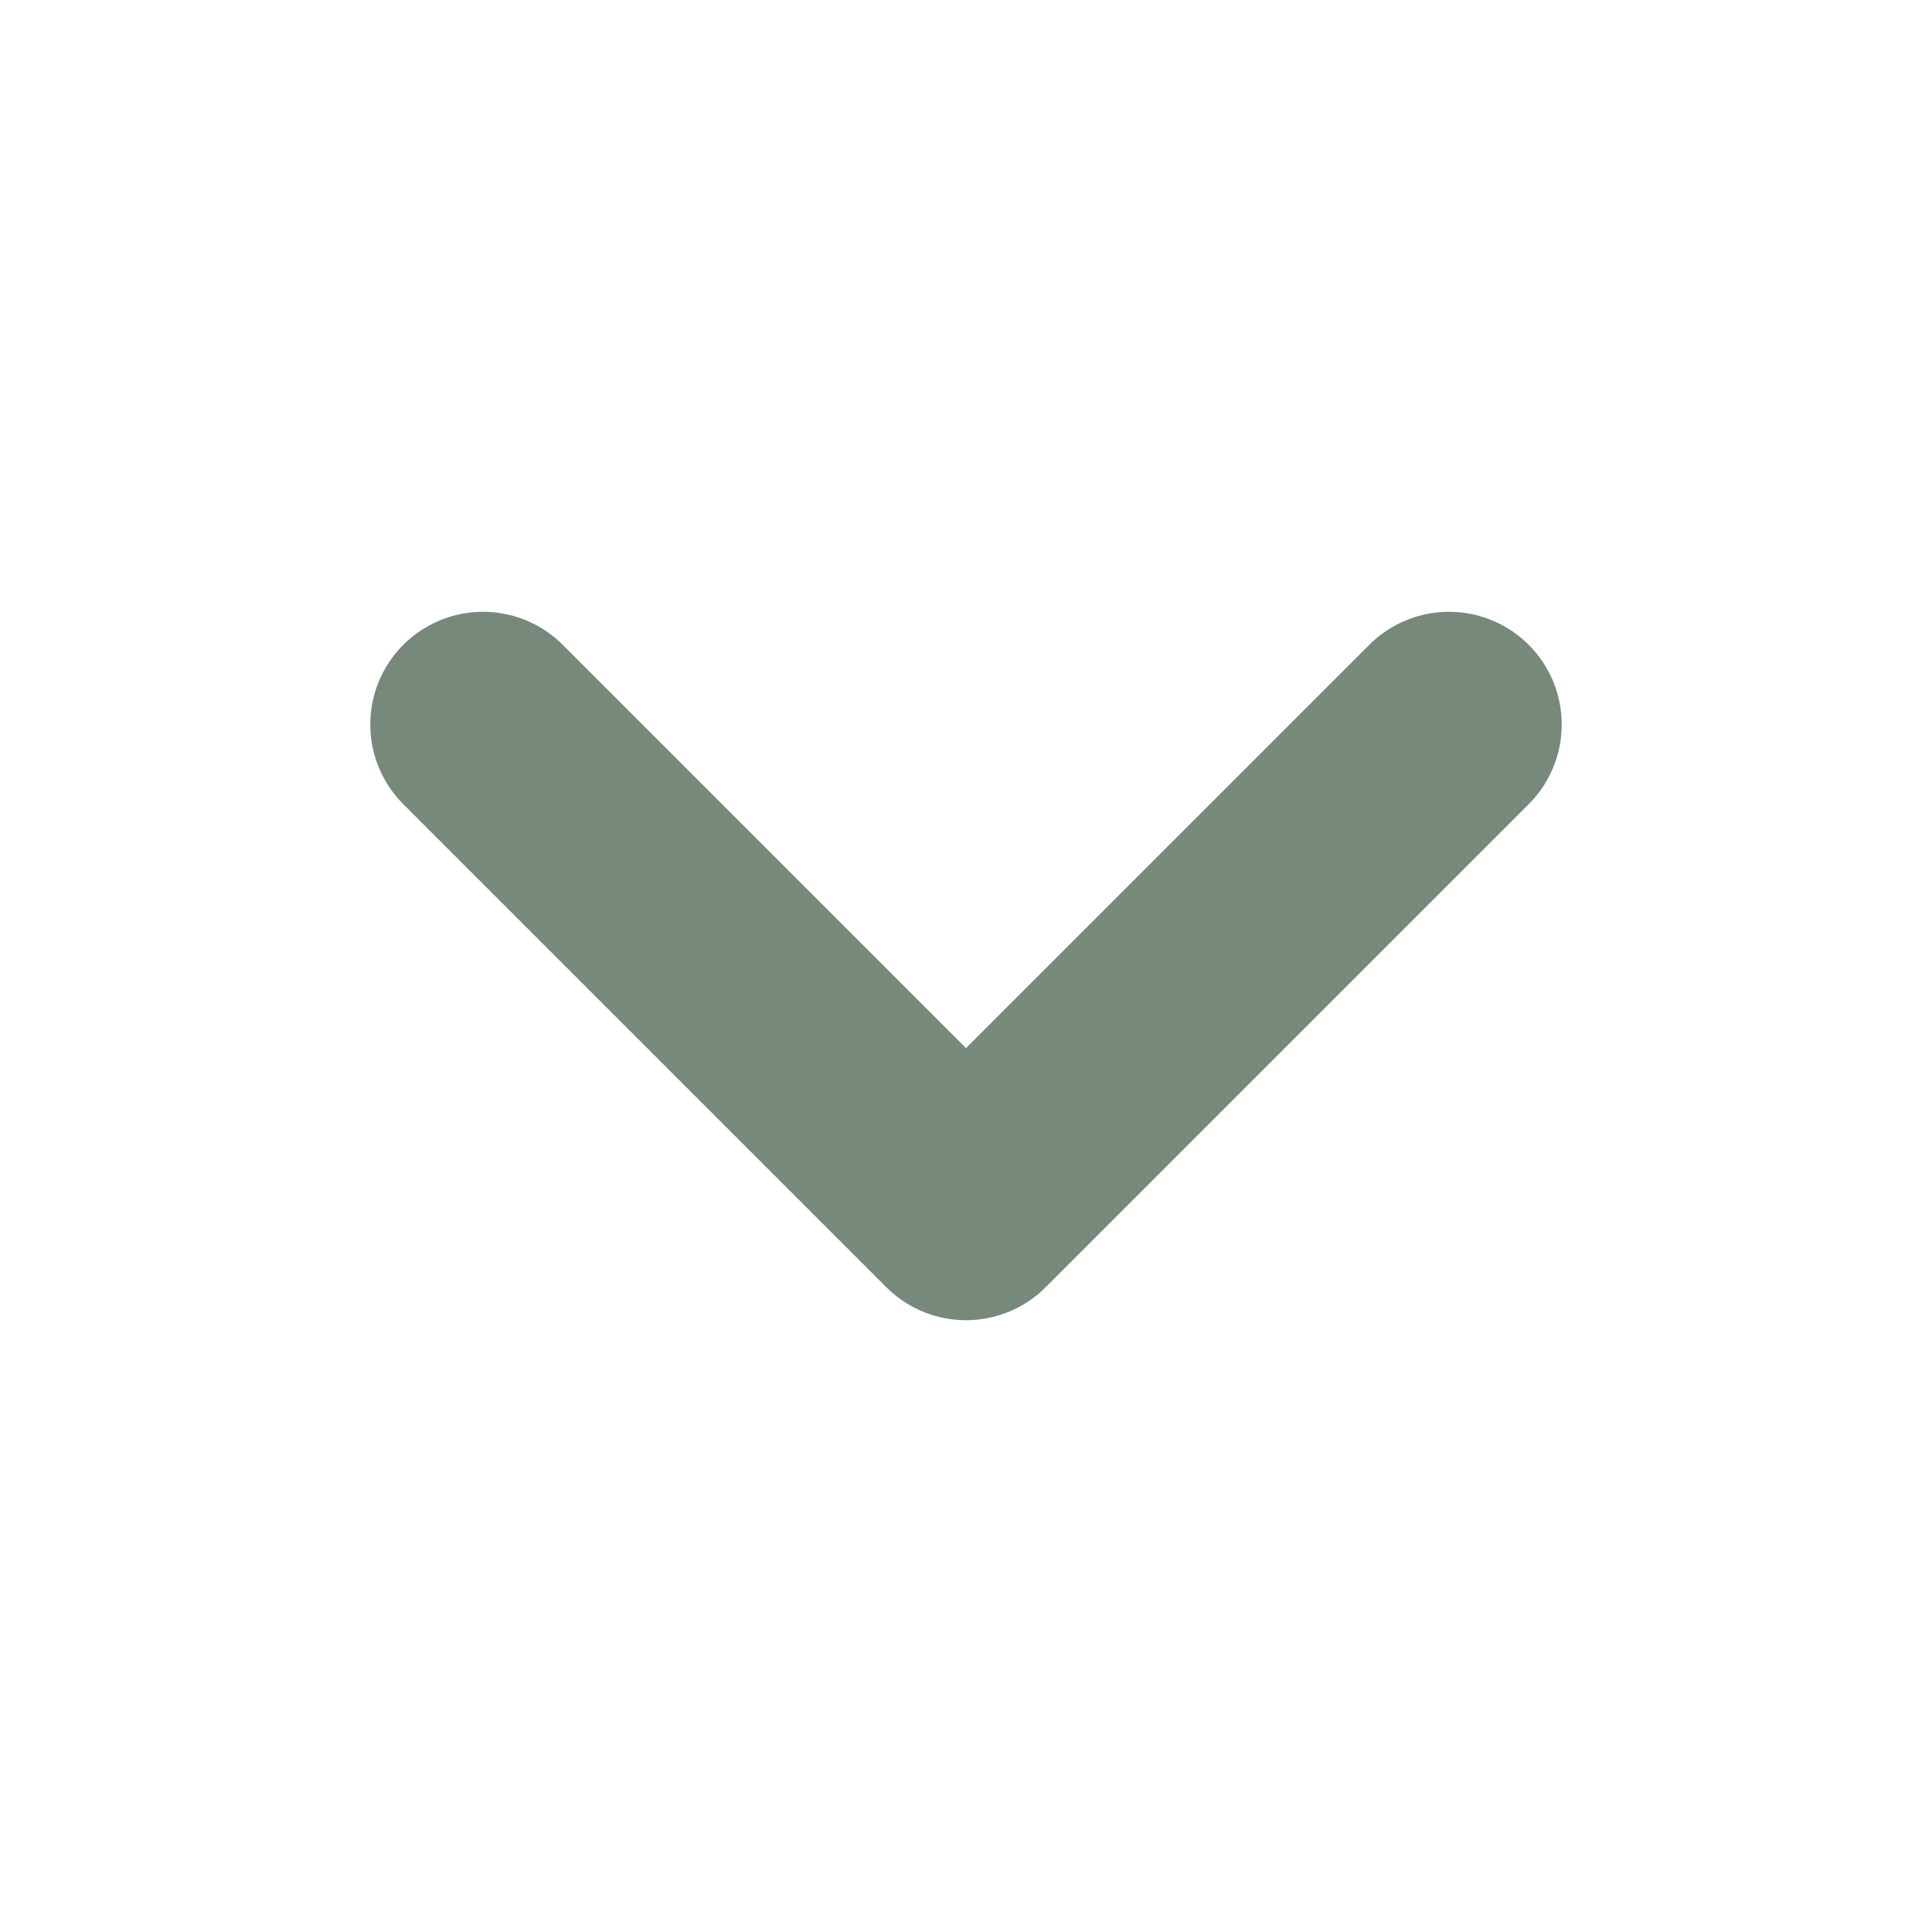
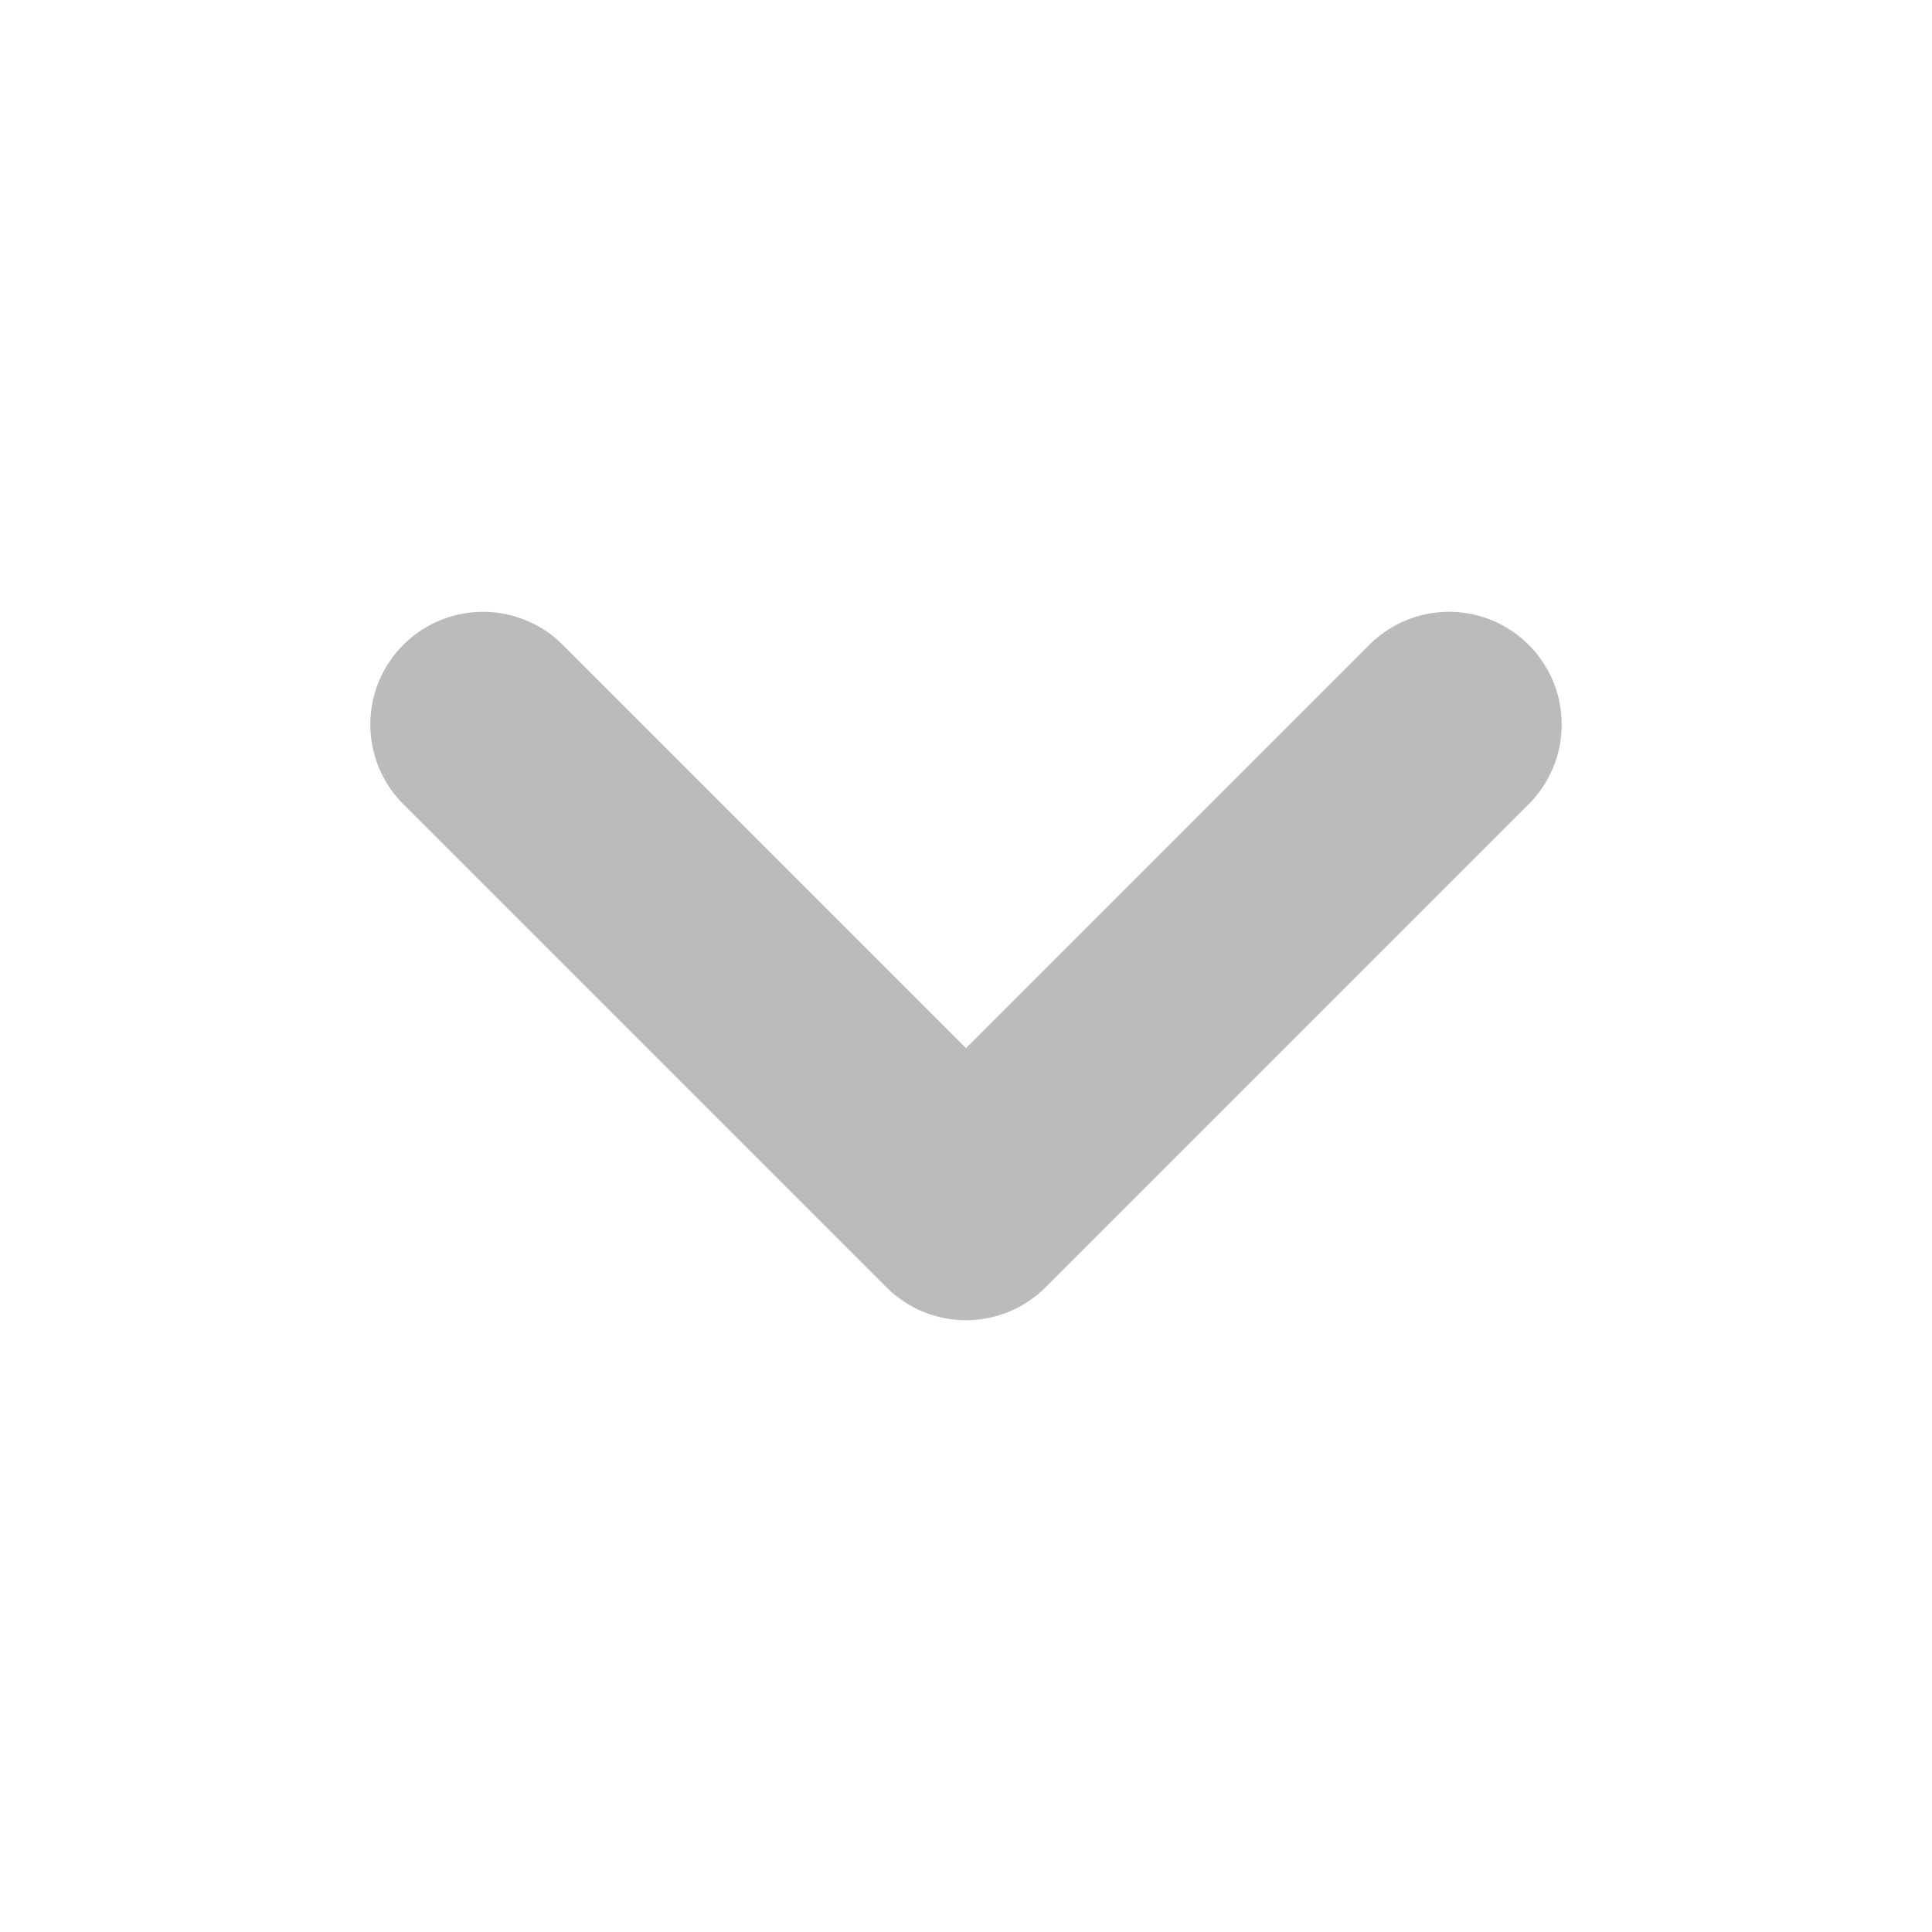
<svg xmlns="http://www.w3.org/2000/svg" width="12" height="12" viewBox="0 0 12 12">
-   <path d="m3 4.5 3 3 3-3" fill="none" stroke="#76897b" stroke-width="1.4" stroke-linecap="round" stroke-linejoin="round" />
+   <path d="m3 4.5 3 3 3-3" fill="none" stroke="#bbbbbb" stroke-width="1.4" stroke-linecap="round" stroke-linejoin="round" />
</svg>
